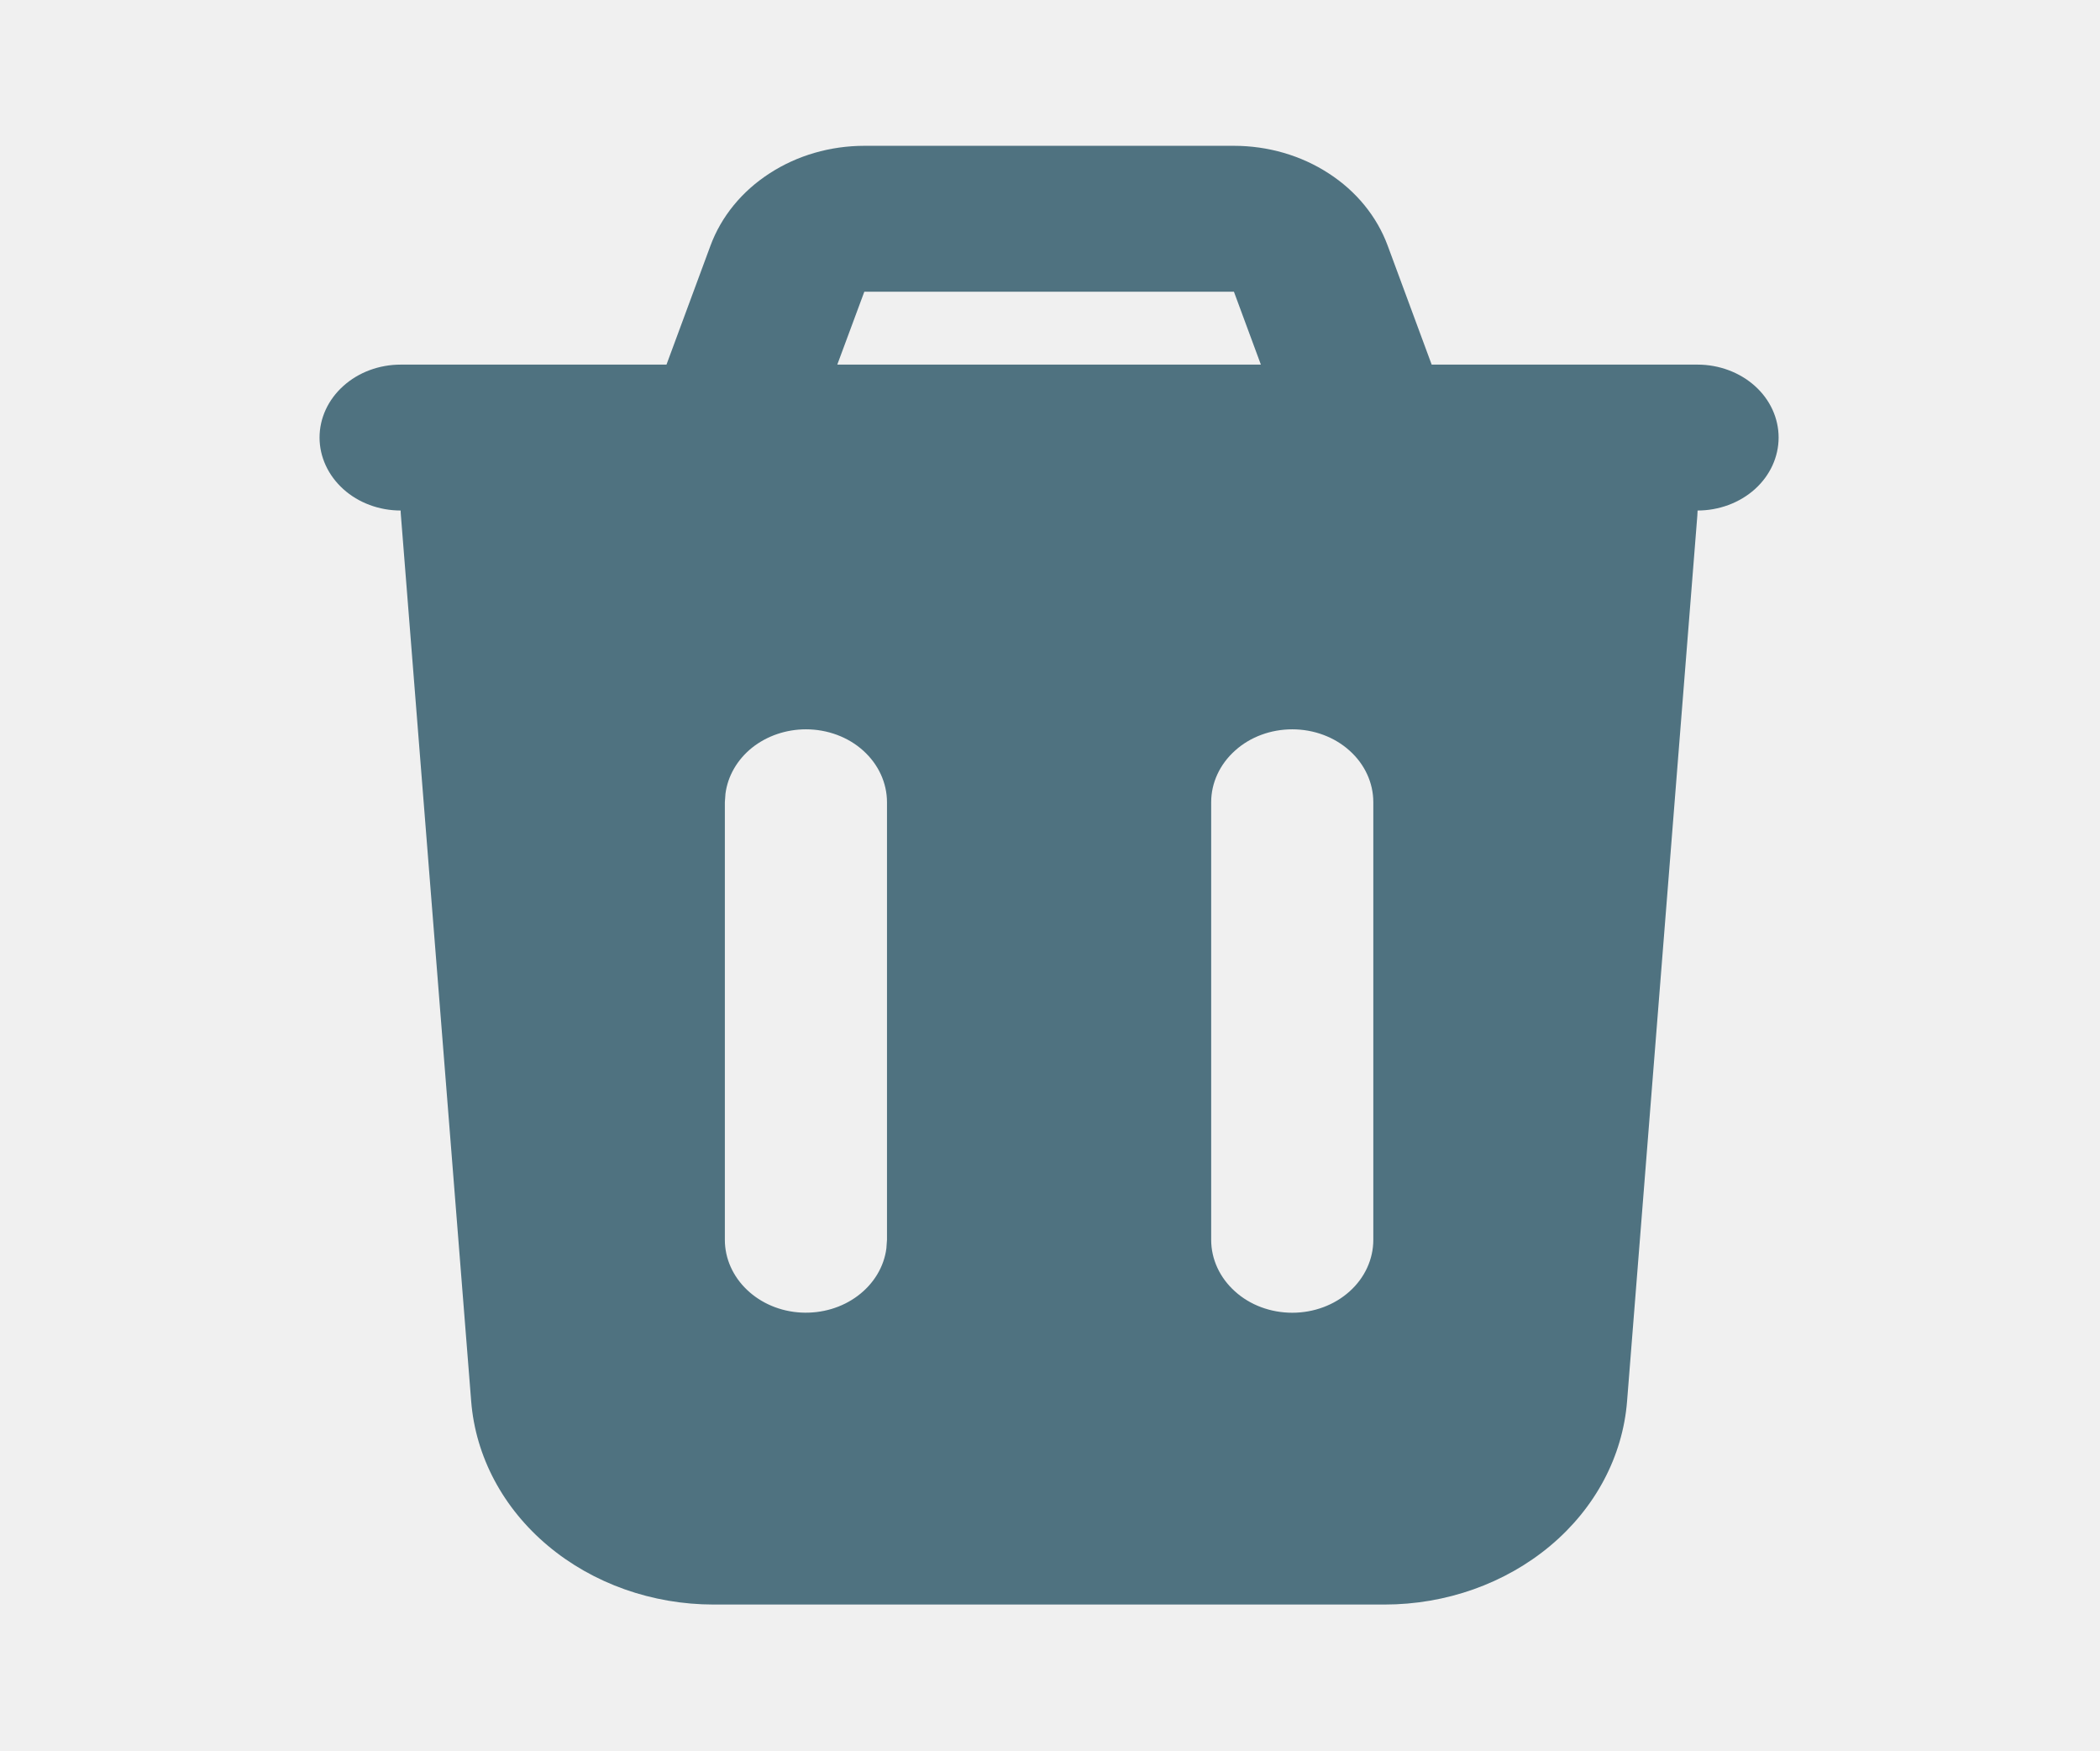
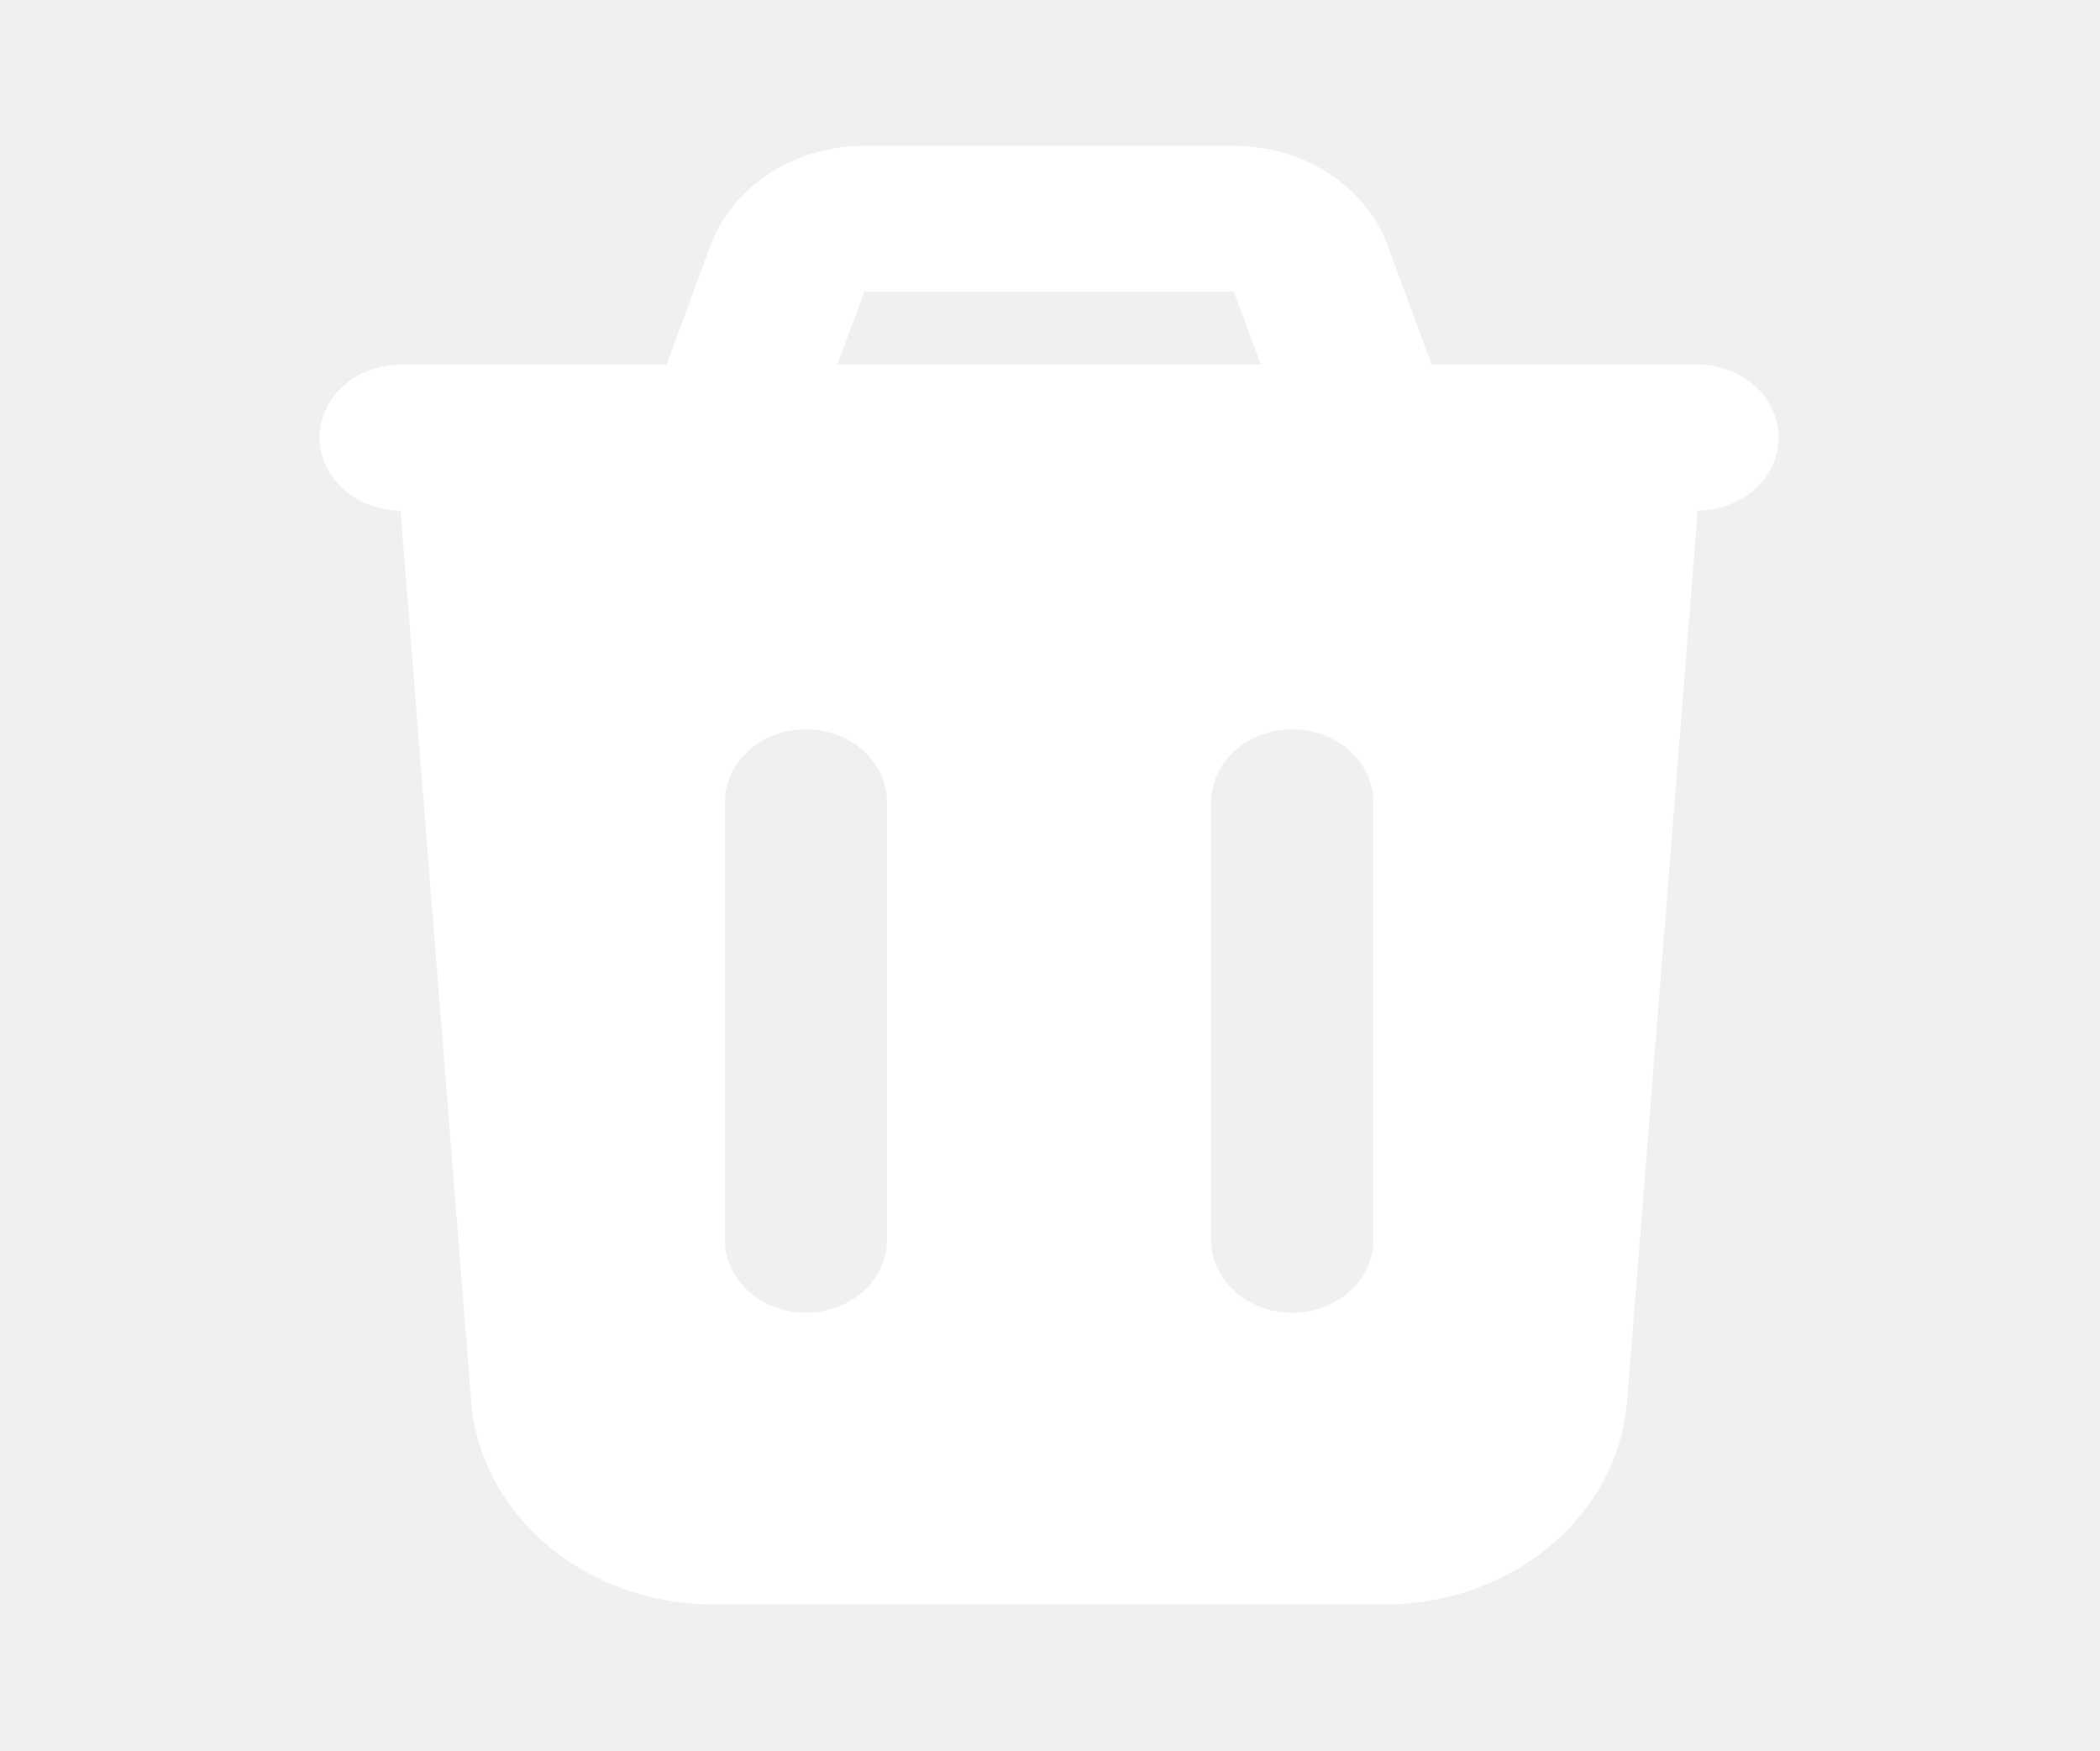
- <svg xmlns="http://www.w3.org/2000/svg" width="24" height="20" viewBox="0 0 24 20" fill="none">
-   <path fill-rule="evenodd" clip-rule="evenodd" d="M14.102 1.666C14.491 1.666 14.87 1.776 15.185 1.981C15.501 2.185 15.736 2.474 15.859 2.806L16.362 4.166H19.401C19.646 4.166 19.882 4.254 20.056 4.41C20.23 4.566 20.327 4.778 20.327 4.999C20.327 5.22 20.23 5.432 20.056 5.589C19.882 5.745 19.646 5.833 19.401 5.833L19.398 5.892L18.595 16.011C18.545 16.642 18.231 17.232 17.717 17.662C17.202 18.093 16.526 18.333 15.823 18.333H8.156C7.454 18.333 6.777 18.093 6.263 17.662C5.749 17.232 5.435 16.642 5.385 16.011L4.582 5.891C4.58 5.872 4.579 5.852 4.579 5.833C4.333 5.833 4.097 5.745 3.924 5.589C3.75 5.432 3.652 5.22 3.652 4.999C3.652 4.778 3.75 4.566 3.924 4.41C4.097 4.254 4.333 4.166 4.579 4.166H7.617L8.12 2.806C8.243 2.474 8.479 2.185 8.795 1.981C9.11 1.776 9.489 1.666 9.879 1.666H14.102ZM9.211 8.333C8.984 8.333 8.765 8.408 8.595 8.543C8.426 8.679 8.317 8.866 8.291 9.069L8.284 9.166V14.166C8.284 14.378 8.375 14.583 8.537 14.737C8.699 14.892 8.921 14.985 9.156 14.997C9.392 15.009 9.624 14.941 9.805 14.804C9.986 14.668 10.103 14.474 10.13 14.264L10.137 14.166V9.166C10.137 8.945 10.039 8.733 9.866 8.577C9.692 8.42 9.456 8.333 9.211 8.333ZM14.769 8.333C14.523 8.333 14.287 8.42 14.114 8.577C13.94 8.733 13.842 8.945 13.842 9.166V14.166C13.842 14.387 13.94 14.599 14.114 14.755C14.287 14.912 14.523 14.999 14.769 14.999C15.014 14.999 15.25 14.912 15.424 14.755C15.598 14.599 15.695 14.387 15.695 14.166V9.166C15.695 8.945 15.598 8.733 15.424 8.577C15.25 8.42 15.014 8.333 14.769 8.333ZM14.102 3.333H9.878L9.569 4.166H14.41L14.102 3.333Z" fill="#01354A" fill-opacity="0.67" />
+ <svg xmlns="http://www.w3.org/2000/svg" width="24" height="20" viewBox="0 0 24 20">
+   <path fill-rule="evenodd" clip-rule="evenodd" d="M14.102 1.666C14.491 1.666 14.87 1.776 15.185 1.981C15.501 2.185 15.736 2.474 15.859 2.806L16.362 4.166H19.401C19.646 4.166 19.882 4.254 20.056 4.41C20.23 4.566 20.327 4.778 20.327 4.999C20.327 5.22 20.23 5.432 20.056 5.589C19.882 5.745 19.646 5.833 19.401 5.833L19.398 5.892L18.595 16.011C18.545 16.642 18.231 17.232 17.717 17.662C17.202 18.093 16.526 18.333 15.823 18.333H8.156C7.454 18.333 6.777 18.093 6.263 17.662C5.749 17.232 5.435 16.642 5.385 16.011L4.582 5.891C4.58 5.872 4.579 5.852 4.579 5.833C4.333 5.833 4.097 5.745 3.924 5.589C3.75 5.432 3.652 5.22 3.652 4.999C3.652 4.778 3.75 4.566 3.924 4.41C4.097 4.254 4.333 4.166 4.579 4.166H7.617L8.12 2.806C8.243 2.474 8.479 2.185 8.795 1.981C9.11 1.776 9.489 1.666 9.879 1.666H14.102ZM9.211 8.333C8.984 8.333 8.765 8.408 8.595 8.543C8.426 8.679 8.317 8.866 8.291 9.069L8.284 9.166V14.166C8.284 14.378 8.375 14.583 8.537 14.737C8.699 14.892 8.921 14.985 9.156 14.997C9.392 15.009 9.624 14.941 9.805 14.804C9.986 14.668 10.103 14.474 10.13 14.264L10.137 14.166V9.166C10.137 8.945 10.039 8.733 9.866 8.577C9.692 8.42 9.456 8.333 9.211 8.333ZM14.769 8.333C14.523 8.333 14.287 8.42 14.114 8.577C13.94 8.733 13.842 8.945 13.842 9.166V14.166C13.842 14.387 13.94 14.599 14.114 14.755C14.287 14.912 14.523 14.999 14.769 14.999C15.014 14.999 15.25 14.912 15.424 14.755C15.598 14.599 15.695 14.387 15.695 14.166V9.166C15.695 8.945 15.598 8.733 15.424 8.577C15.25 8.42 15.014 8.333 14.769 8.333ZM14.102 3.333H9.878L9.569 4.166H14.41L14.102 3.333Z" fill="#FFFFFF" />
</svg>
